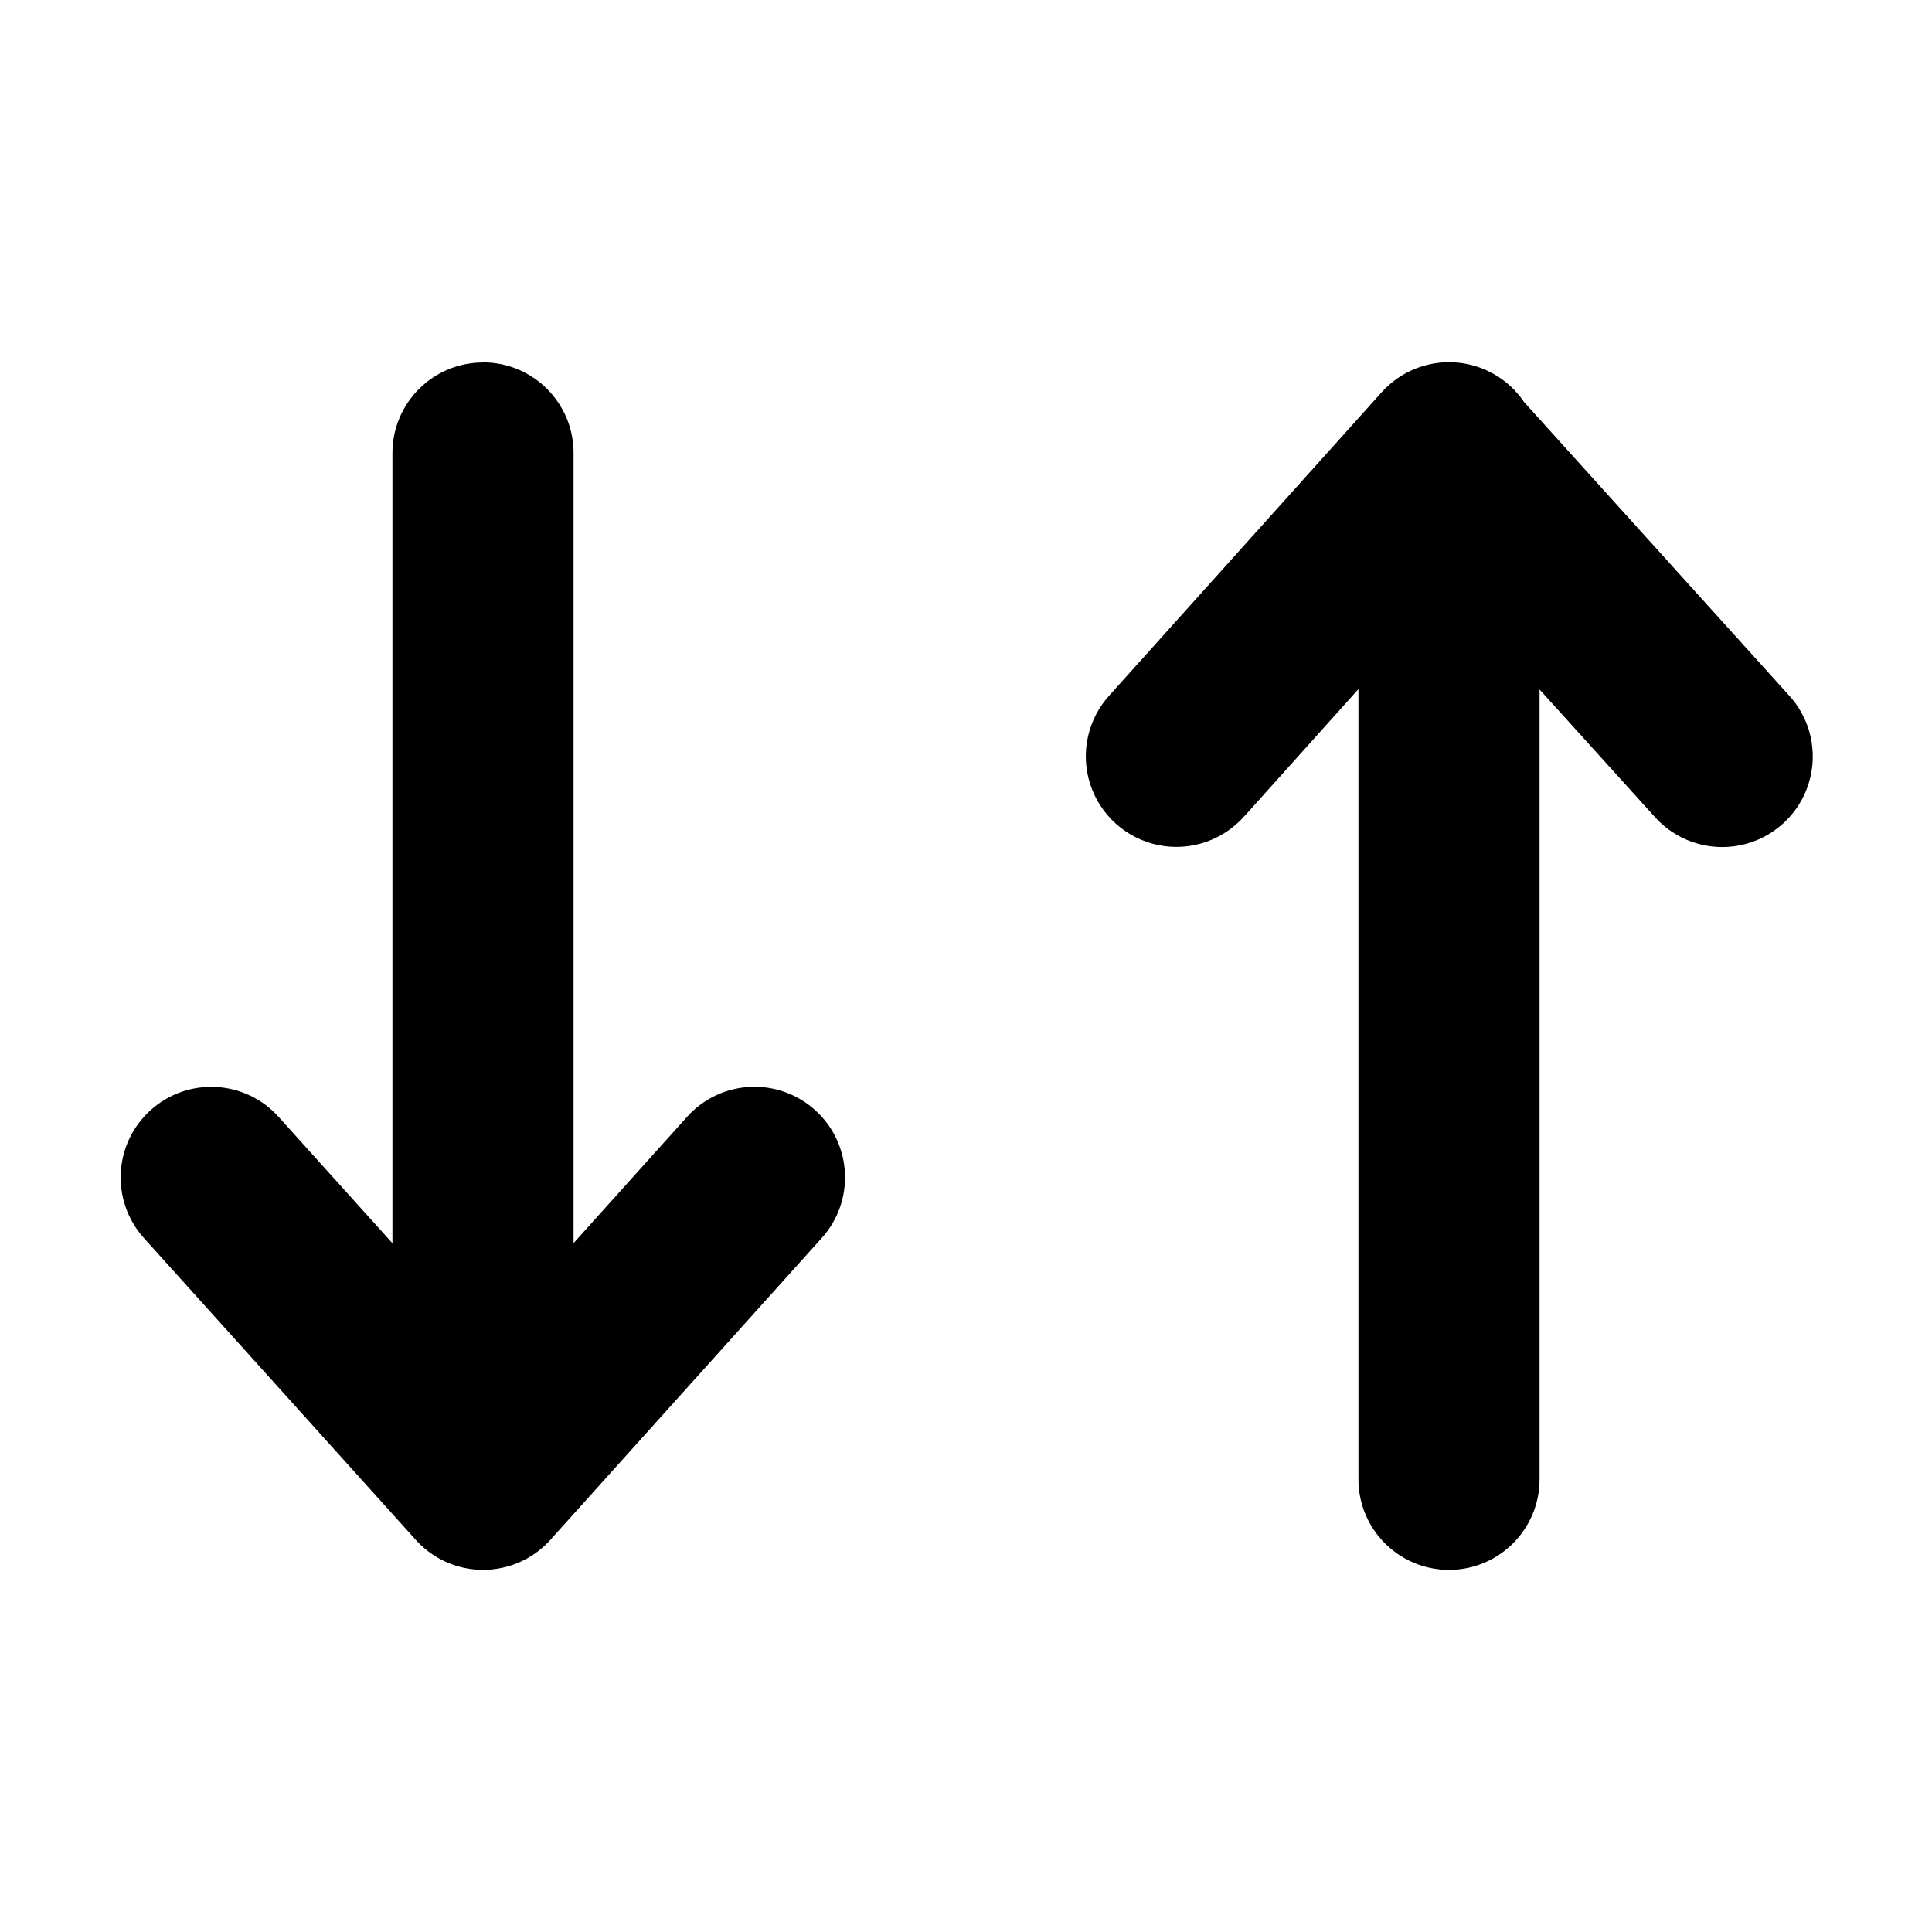
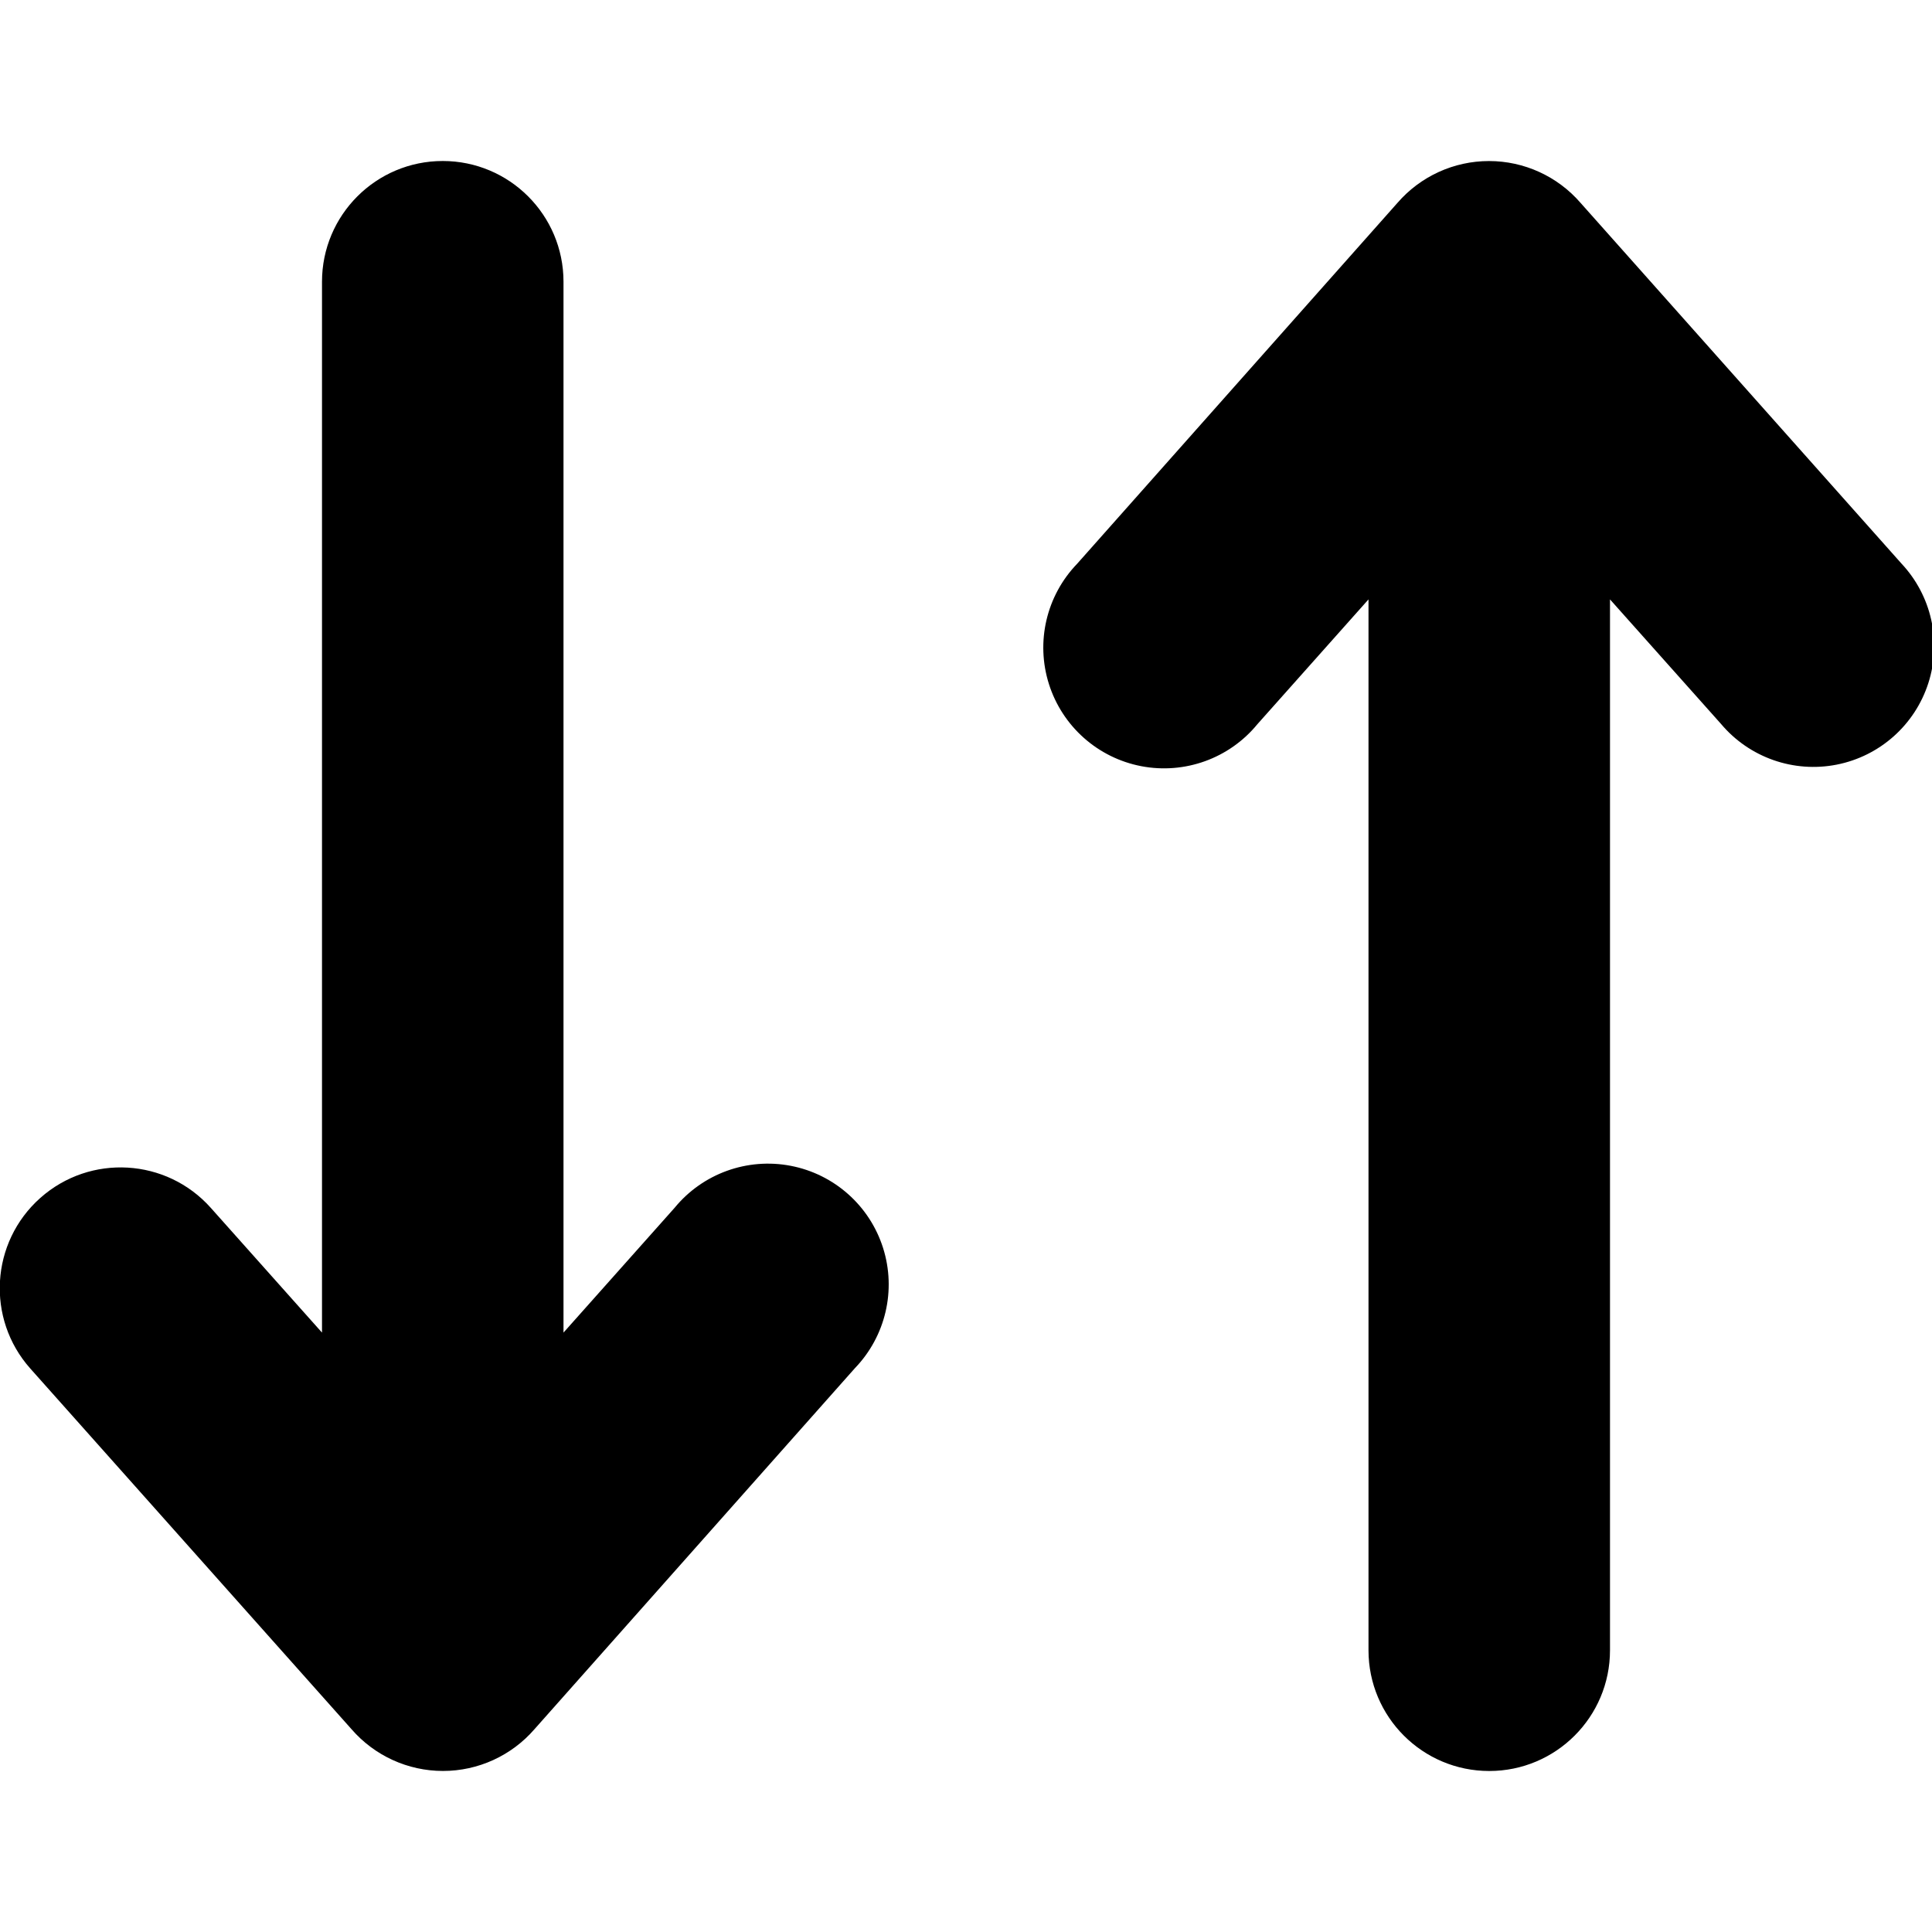
- <svg xmlns="http://www.w3.org/2000/svg" viewBox="0 0 16 16">
-   <path d="M4 3.001a.75.75 0 0 1 .75.75v6.544l.94-1.046a.75.75 0 1 1 1.116 1.003L4.569 12.74a.75.75 0 0 1-1.137 0l-2.24-2.487a.75.75 0 1 1 1.115-1.004l.943 1.047V3.752a.75.75 0 0 1 .75-.75Zm6.308 3.755a.75.75 0 1 1-1.116-1.002l2.25-2.505a.75.75 0 0 1 1.18.081l2.184 2.418a.75.75 0 1 1-1.112 1.006L12.75 5.71v6.541a.75.75 0 0 1-1.5 0V5.707l-.942 1.05Z" />
+ <svg xmlns="http://www.w3.org/2000/svg" viewBox="0 0 12 12">
+   <path d="M2.75 1a.75.75 0 0 1 .75.75v6.527l.69-.775a.75.75 0 1 1 1.12.996L3.32 10.74a.752.752 0 0 1-1.137 0L.188 8.5a.75.75 0 1 1 1.122-.997l.69.774V1.75A.75.75 0 0 1 2.75 1Zm5.06 3.498a.75.75 0 1 1-1.12-.996L8.68 1.26a.752.752 0 0 1 1.137 0L11.81 3.5a.75.75 0 1 1-1.12.997L10 3.723v6.527a.75.75 0 0 1-1.5 0V3.723l-.69.775Z" />
</svg>
